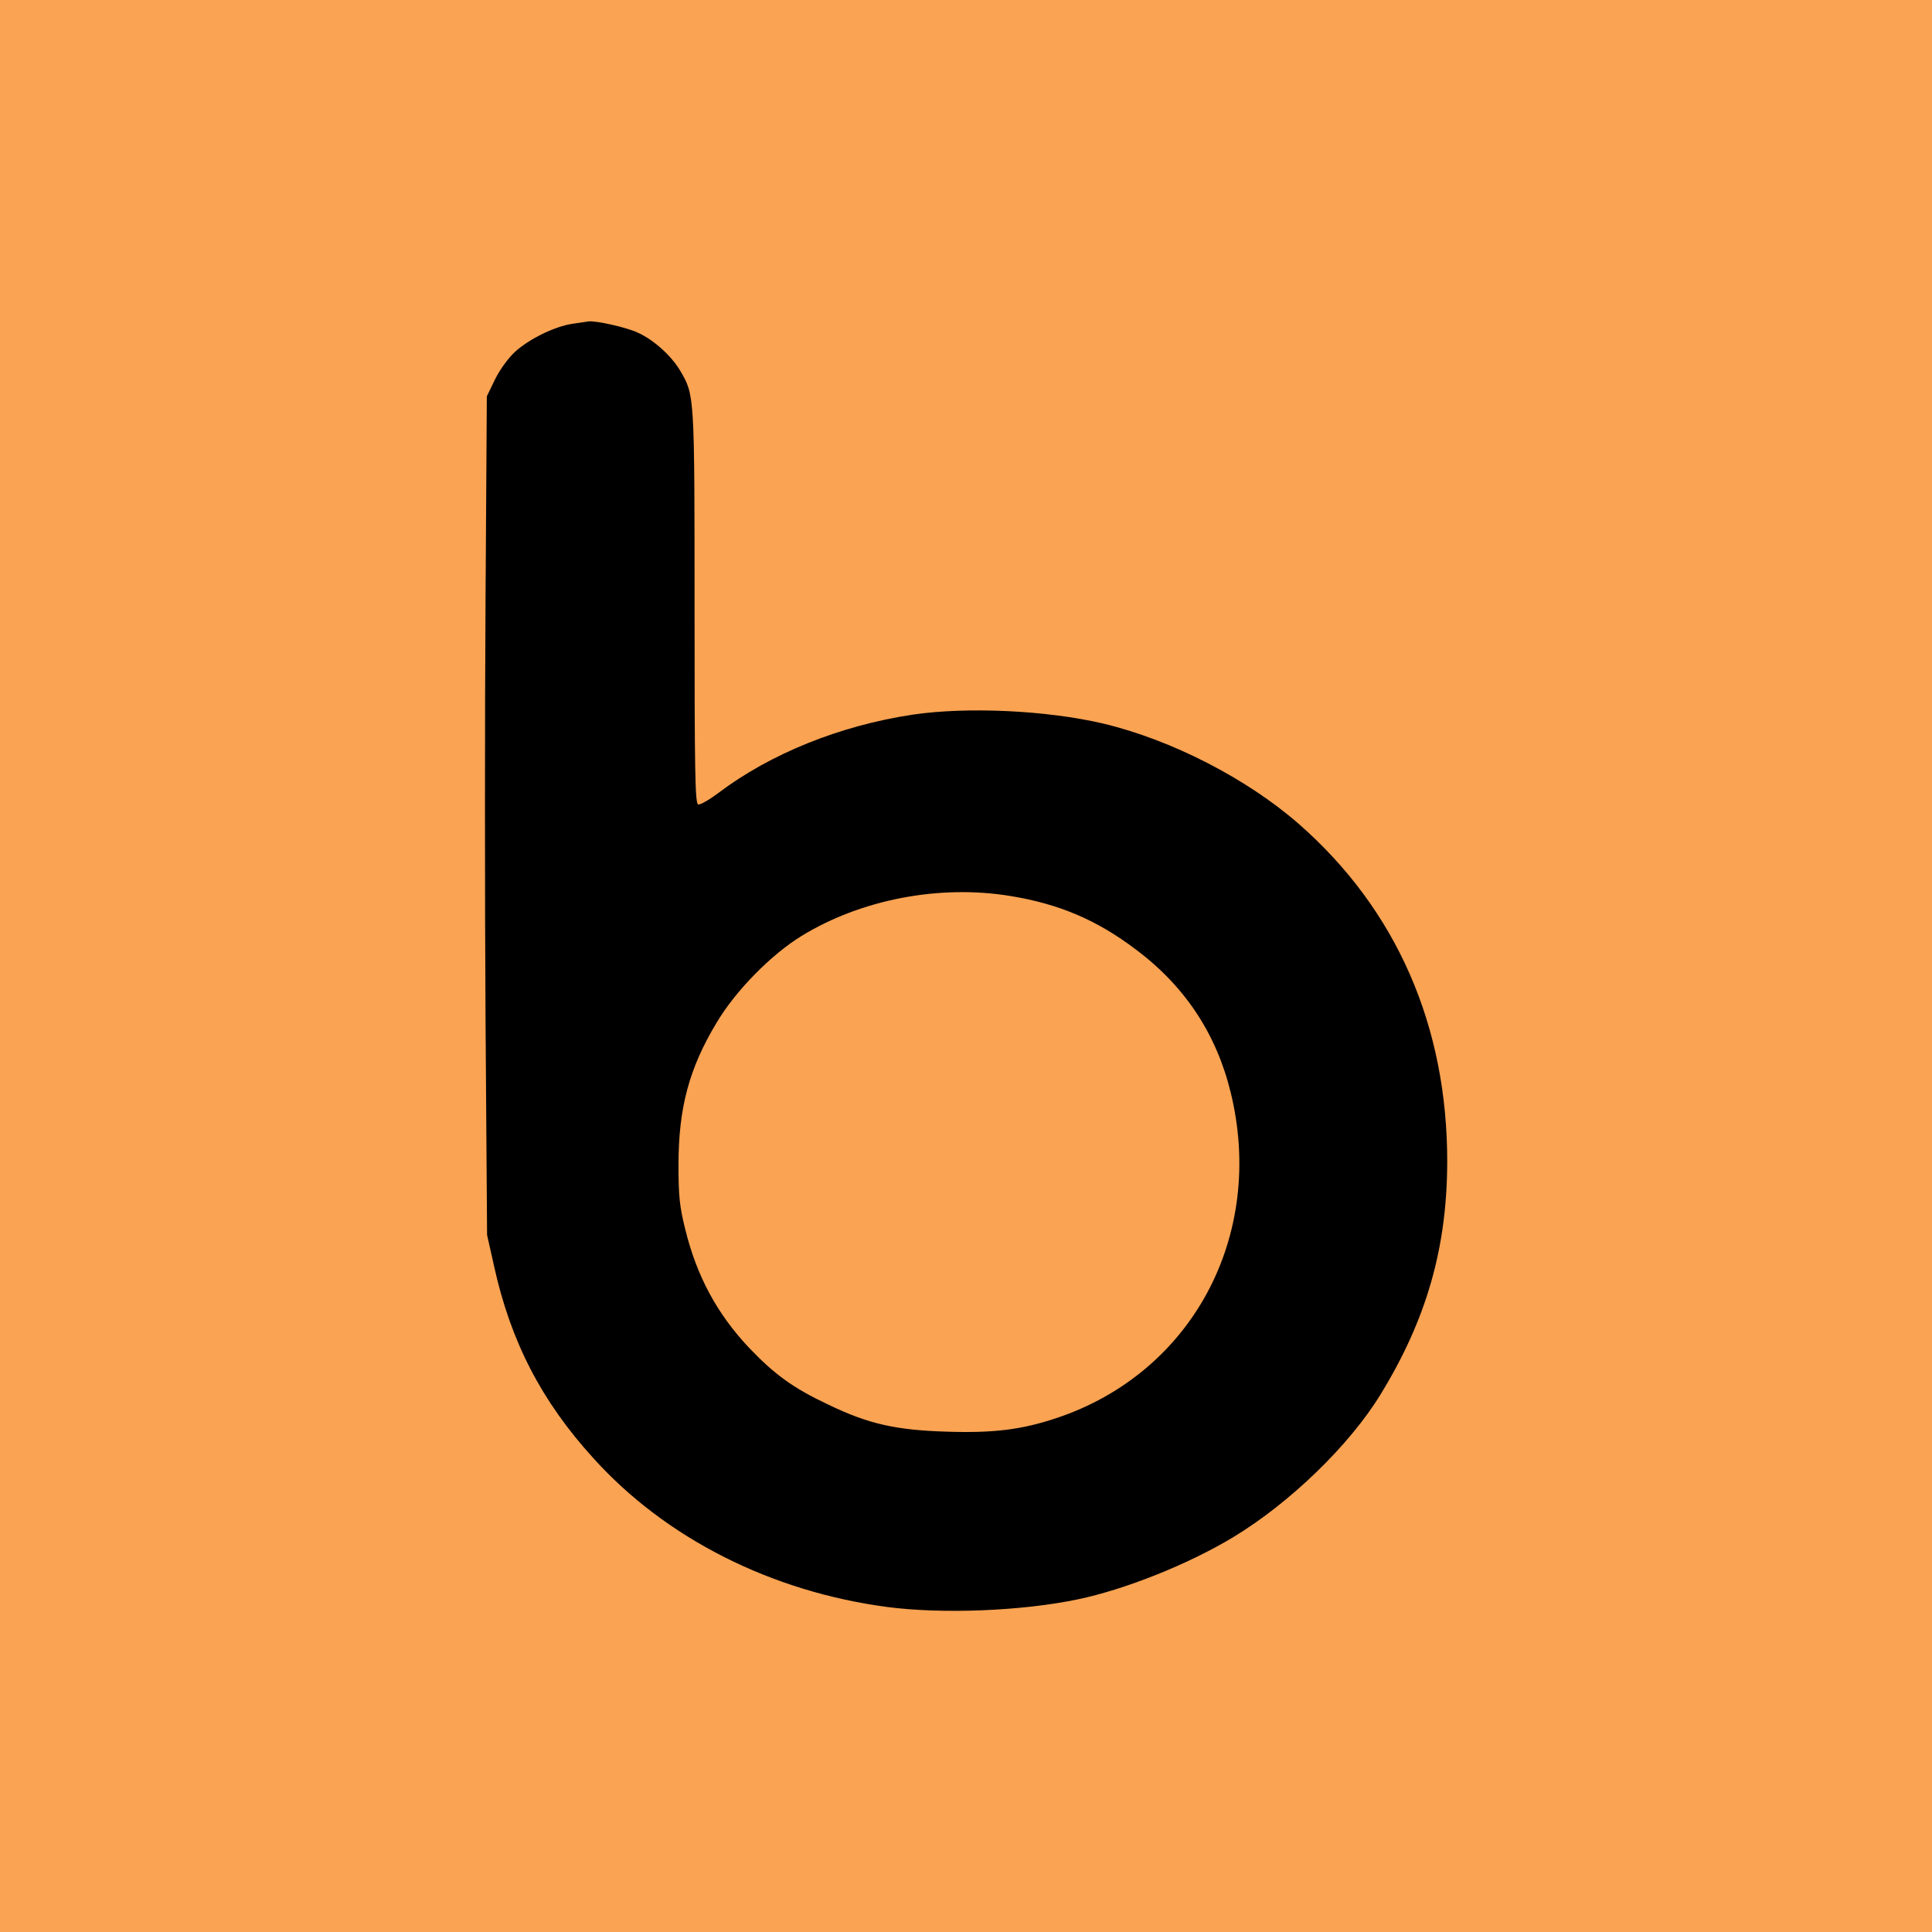
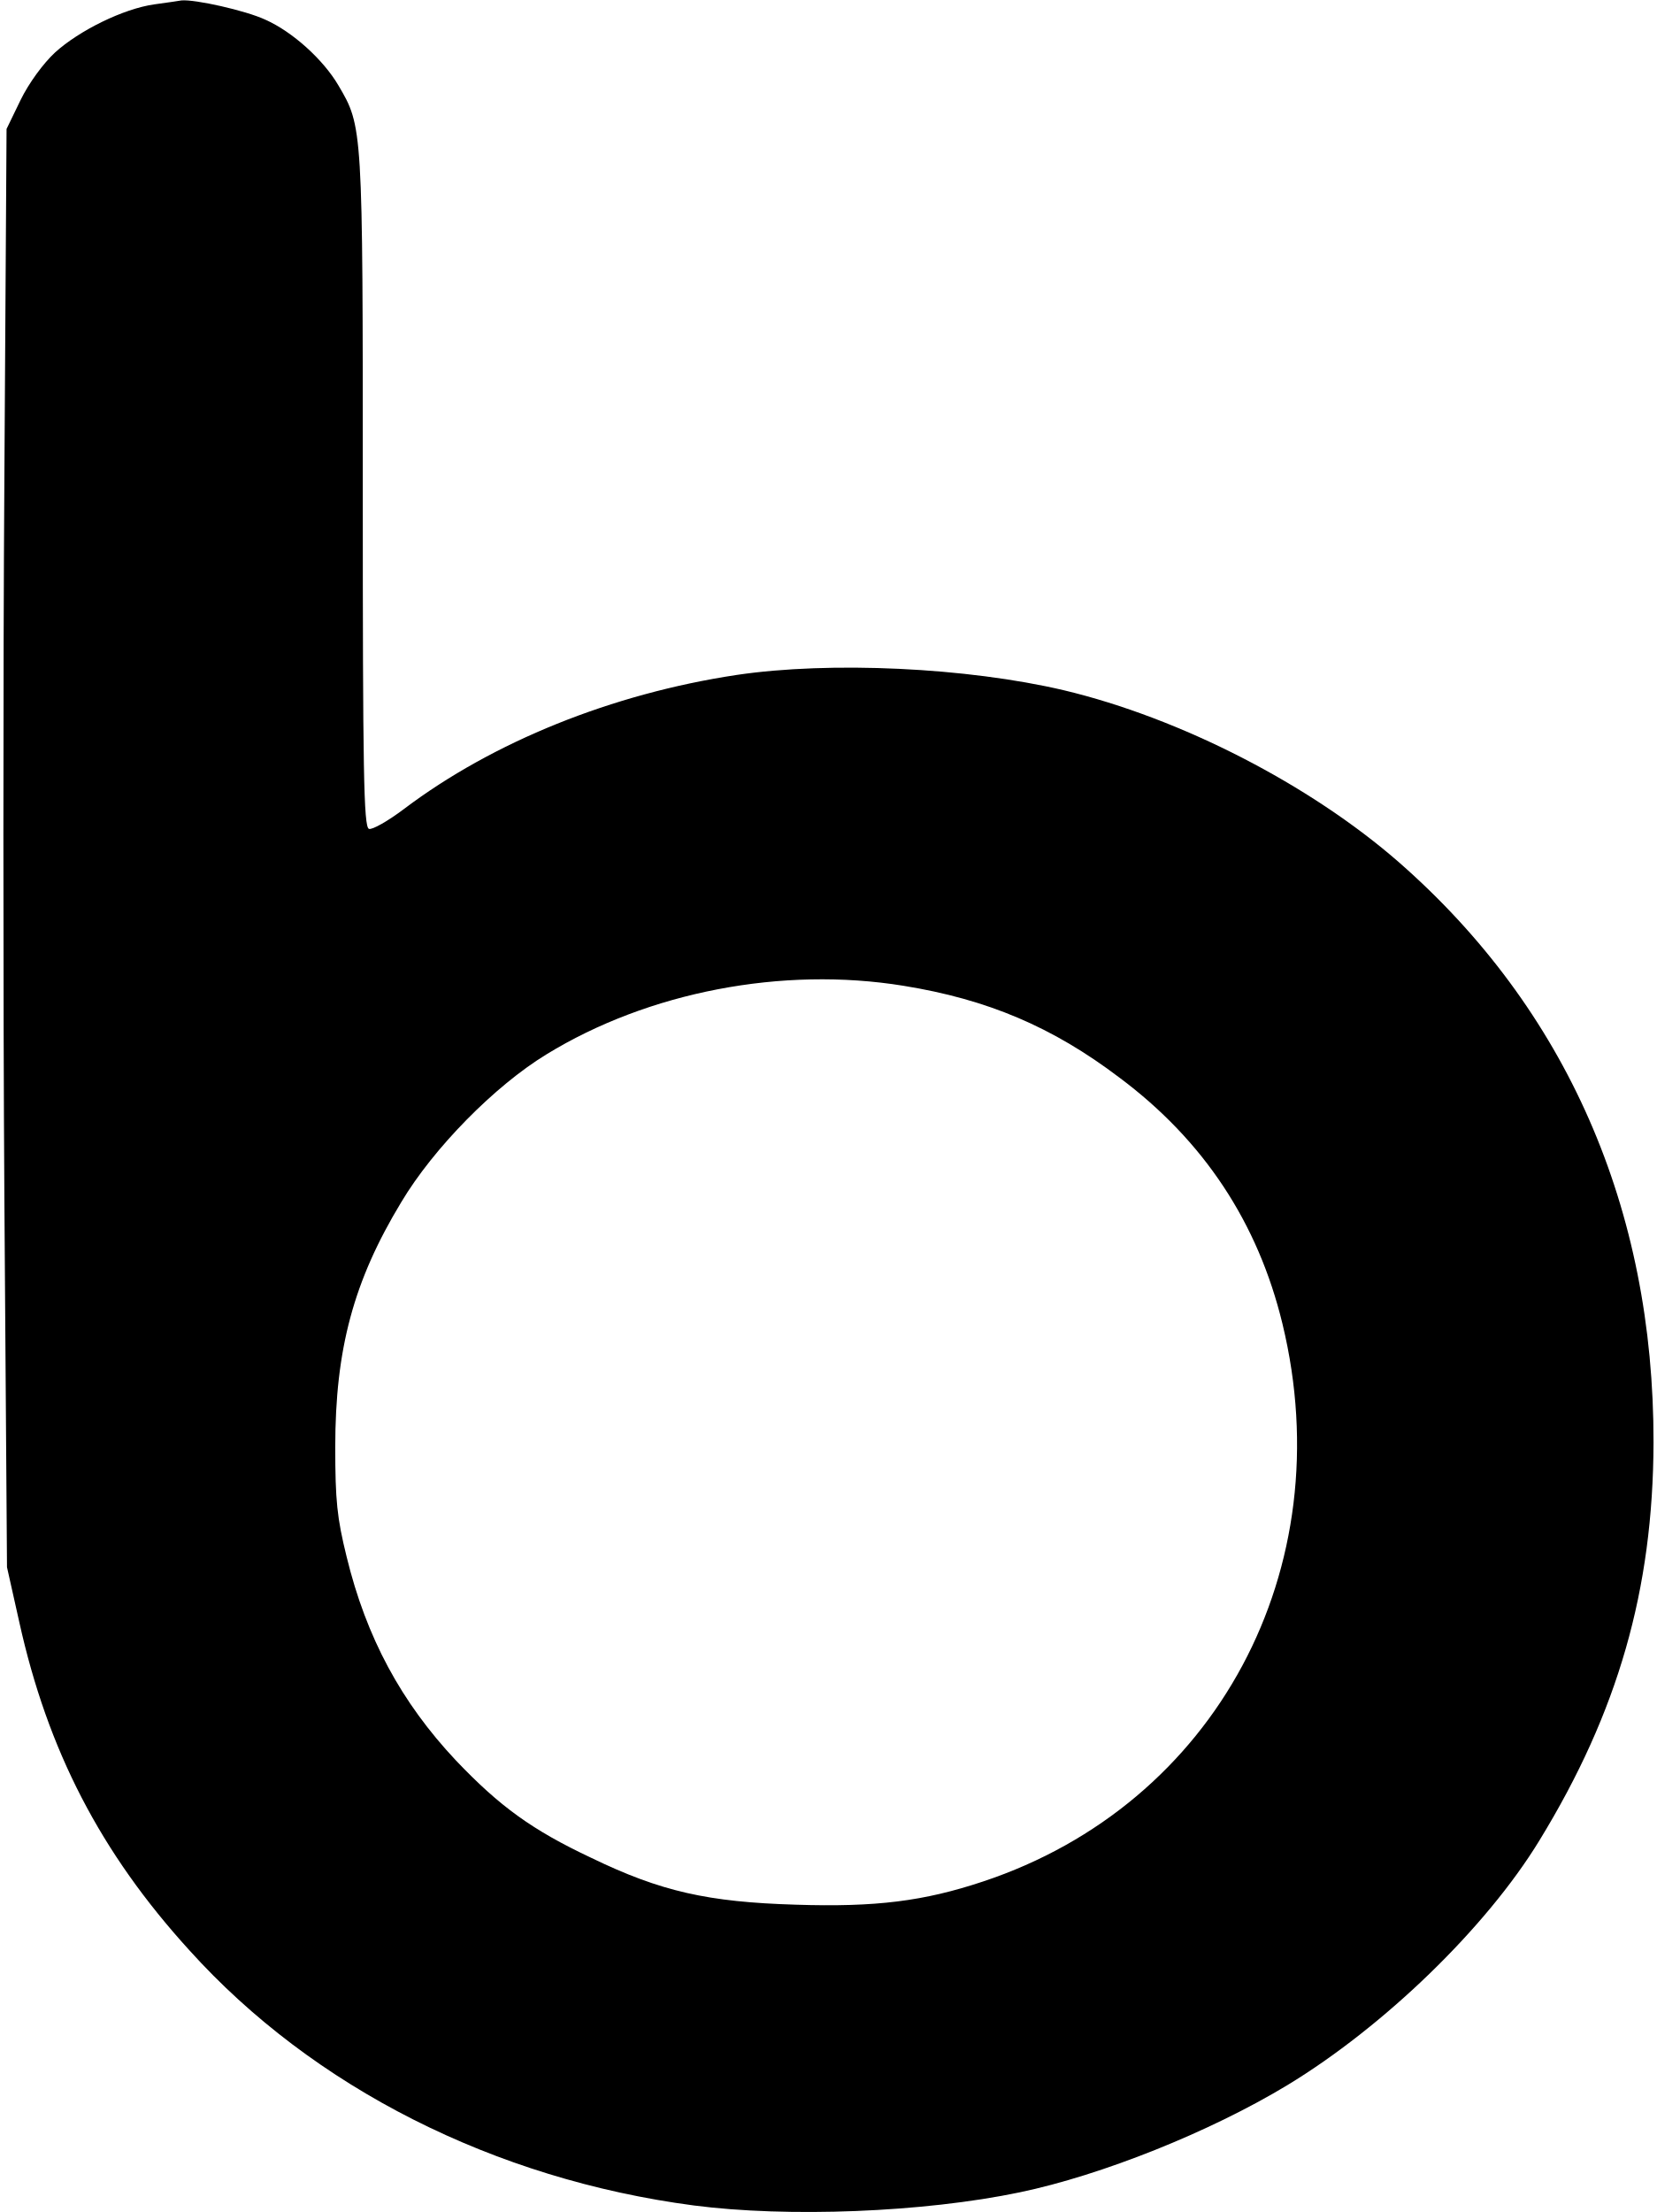
- <svg xmlns="http://www.w3.org/2000/svg" width="64" height="64" viewBox="0 0 64 64" role="img" aria-label="Bizmis">
-   <rect width="64" height="64" fill="#F9A353" />
-   <g transform="translate(16 10.63852) scale(0.08443272)">
-     <g transform="translate(0,506) scale(0.1,-0.1)" fill="#000000" stroke="none">
-       <path d="M353 5050 c-71 -10 -172 -60 -227 -110 -27 -25 -60 -70 -79 -109 l-32 -66 -5 -800 c-3 -440 -3 -1180 0 -1645 l6 -845 28 -125 c65 -294 186 -528 389 -751 284 -315 699 -524 1154 -584 215 -28 526 -16 746 30 187 39 435 138 612 245 221 134 455 360 577 560 180 294 260 574 261 910 1 535 -199 992 -583 1328 -203 177 -498 329 -766 393 -221 52 -534 67 -749 35 -285 -43 -557 -153 -760 -306 -37 -28 -74 -49 -81 -46 -12 5 -14 132 -14 774 0 834 0 832 -56 927 -34 58 -104 122 -167 150 -45 21 -162 47 -192 44 -5 -1 -33 -5 -62 -9z m1714 -2245 c192 -31 341 -94 494 -210 193 -144 317 -332 373 -563 136 -561 -152 -1099 -685 -1276 -135 -45 -245 -59 -429 -53 -200 6 -308 30 -467 107 -136 64 -210 118 -310 223 -125 133 -205 281 -250 466 -22 89 -26 129 -26 251 0 224 42 380 151 560 74 124 214 266 332 338 233 143 540 202 817 157z" />
-     </g>
+ <svg xmlns="http://www.w3.org/2000/svg" width="379" height="506" viewBox="0 0 379 506" role="img" aria-label="Bizmis">
+   <g transform="translate(0,506) scale(0.1,-0.1)" fill="#000000" stroke="none">
+     <path d="M353 5050 c-71 -10 -172 -60 -227 -110 -27 -25 -60 -70 -79 -109 l-32 -66 -5 -800 c-3 -440 -3 -1180 0 -1645 l6 -845 28 -125 c65 -294 186 -528 389 -751 284 -315 699 -524 1154 -584 215 -28 526 -16 746 30 187 39 435 138 612 245 221 134 455 360 577 560 180 294 260 574 261 910 1 535 -199 992 -583 1328 -203 177 -498 329 -766 393 -221 52 -534 67 -749 35 -285 -43 -557 -153 -760 -306 -37 -28 -74 -49 -81 -46 -12 5 -14 132 -14 774 0 834 0 832 -56 927 -34 58 -104 122 -167 150 -45 21 -162 47 -192 44 -5 -1 -33 -5 -62 -9z m1714 -2245 c192 -31 341 -94 494 -210 193 -144 317 -332 373 -563 136 -561 -152 -1099 -685 -1276 -135 -45 -245 -59 -429 -53 -200 6 -308 30 -467 107 -136 64 -210 118 -310 223 -125 133 -205 281 -250 466 -22 89 -26 129 -26 251 0 224 42 380 151 560 74 124 214 266 332 338 233 143 540 202 817 157z" />
  </g>
</svg>
